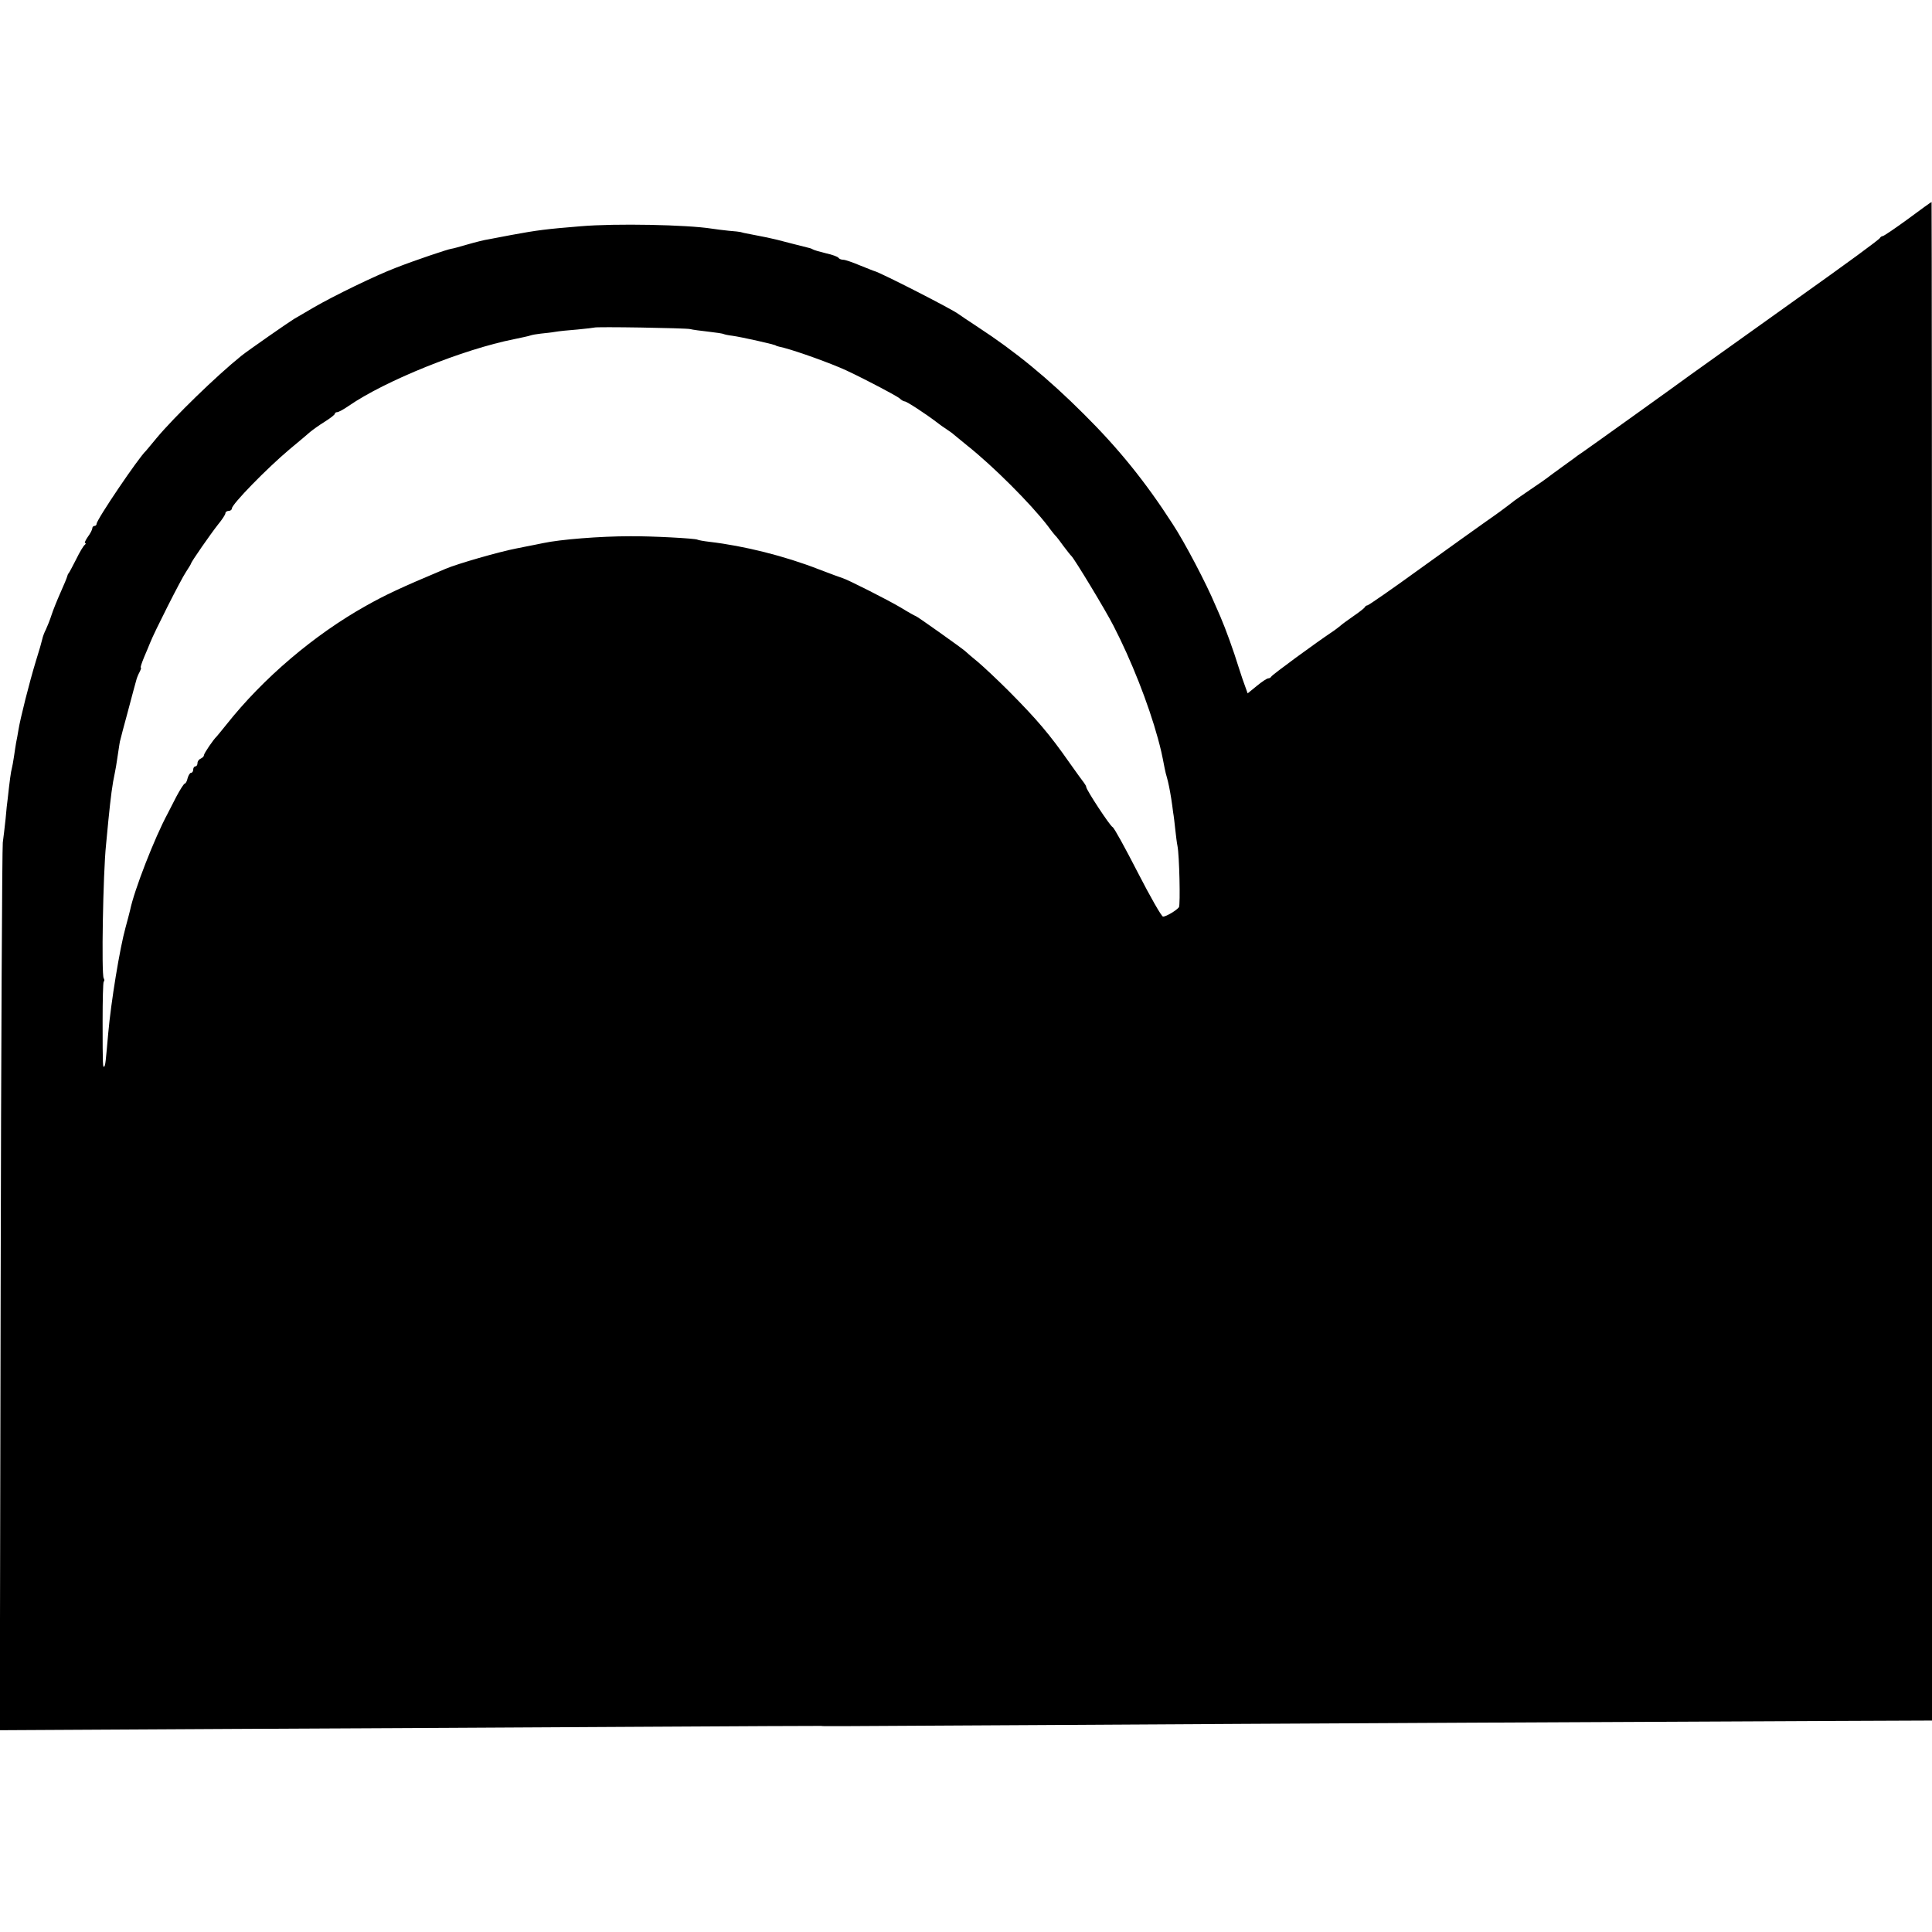
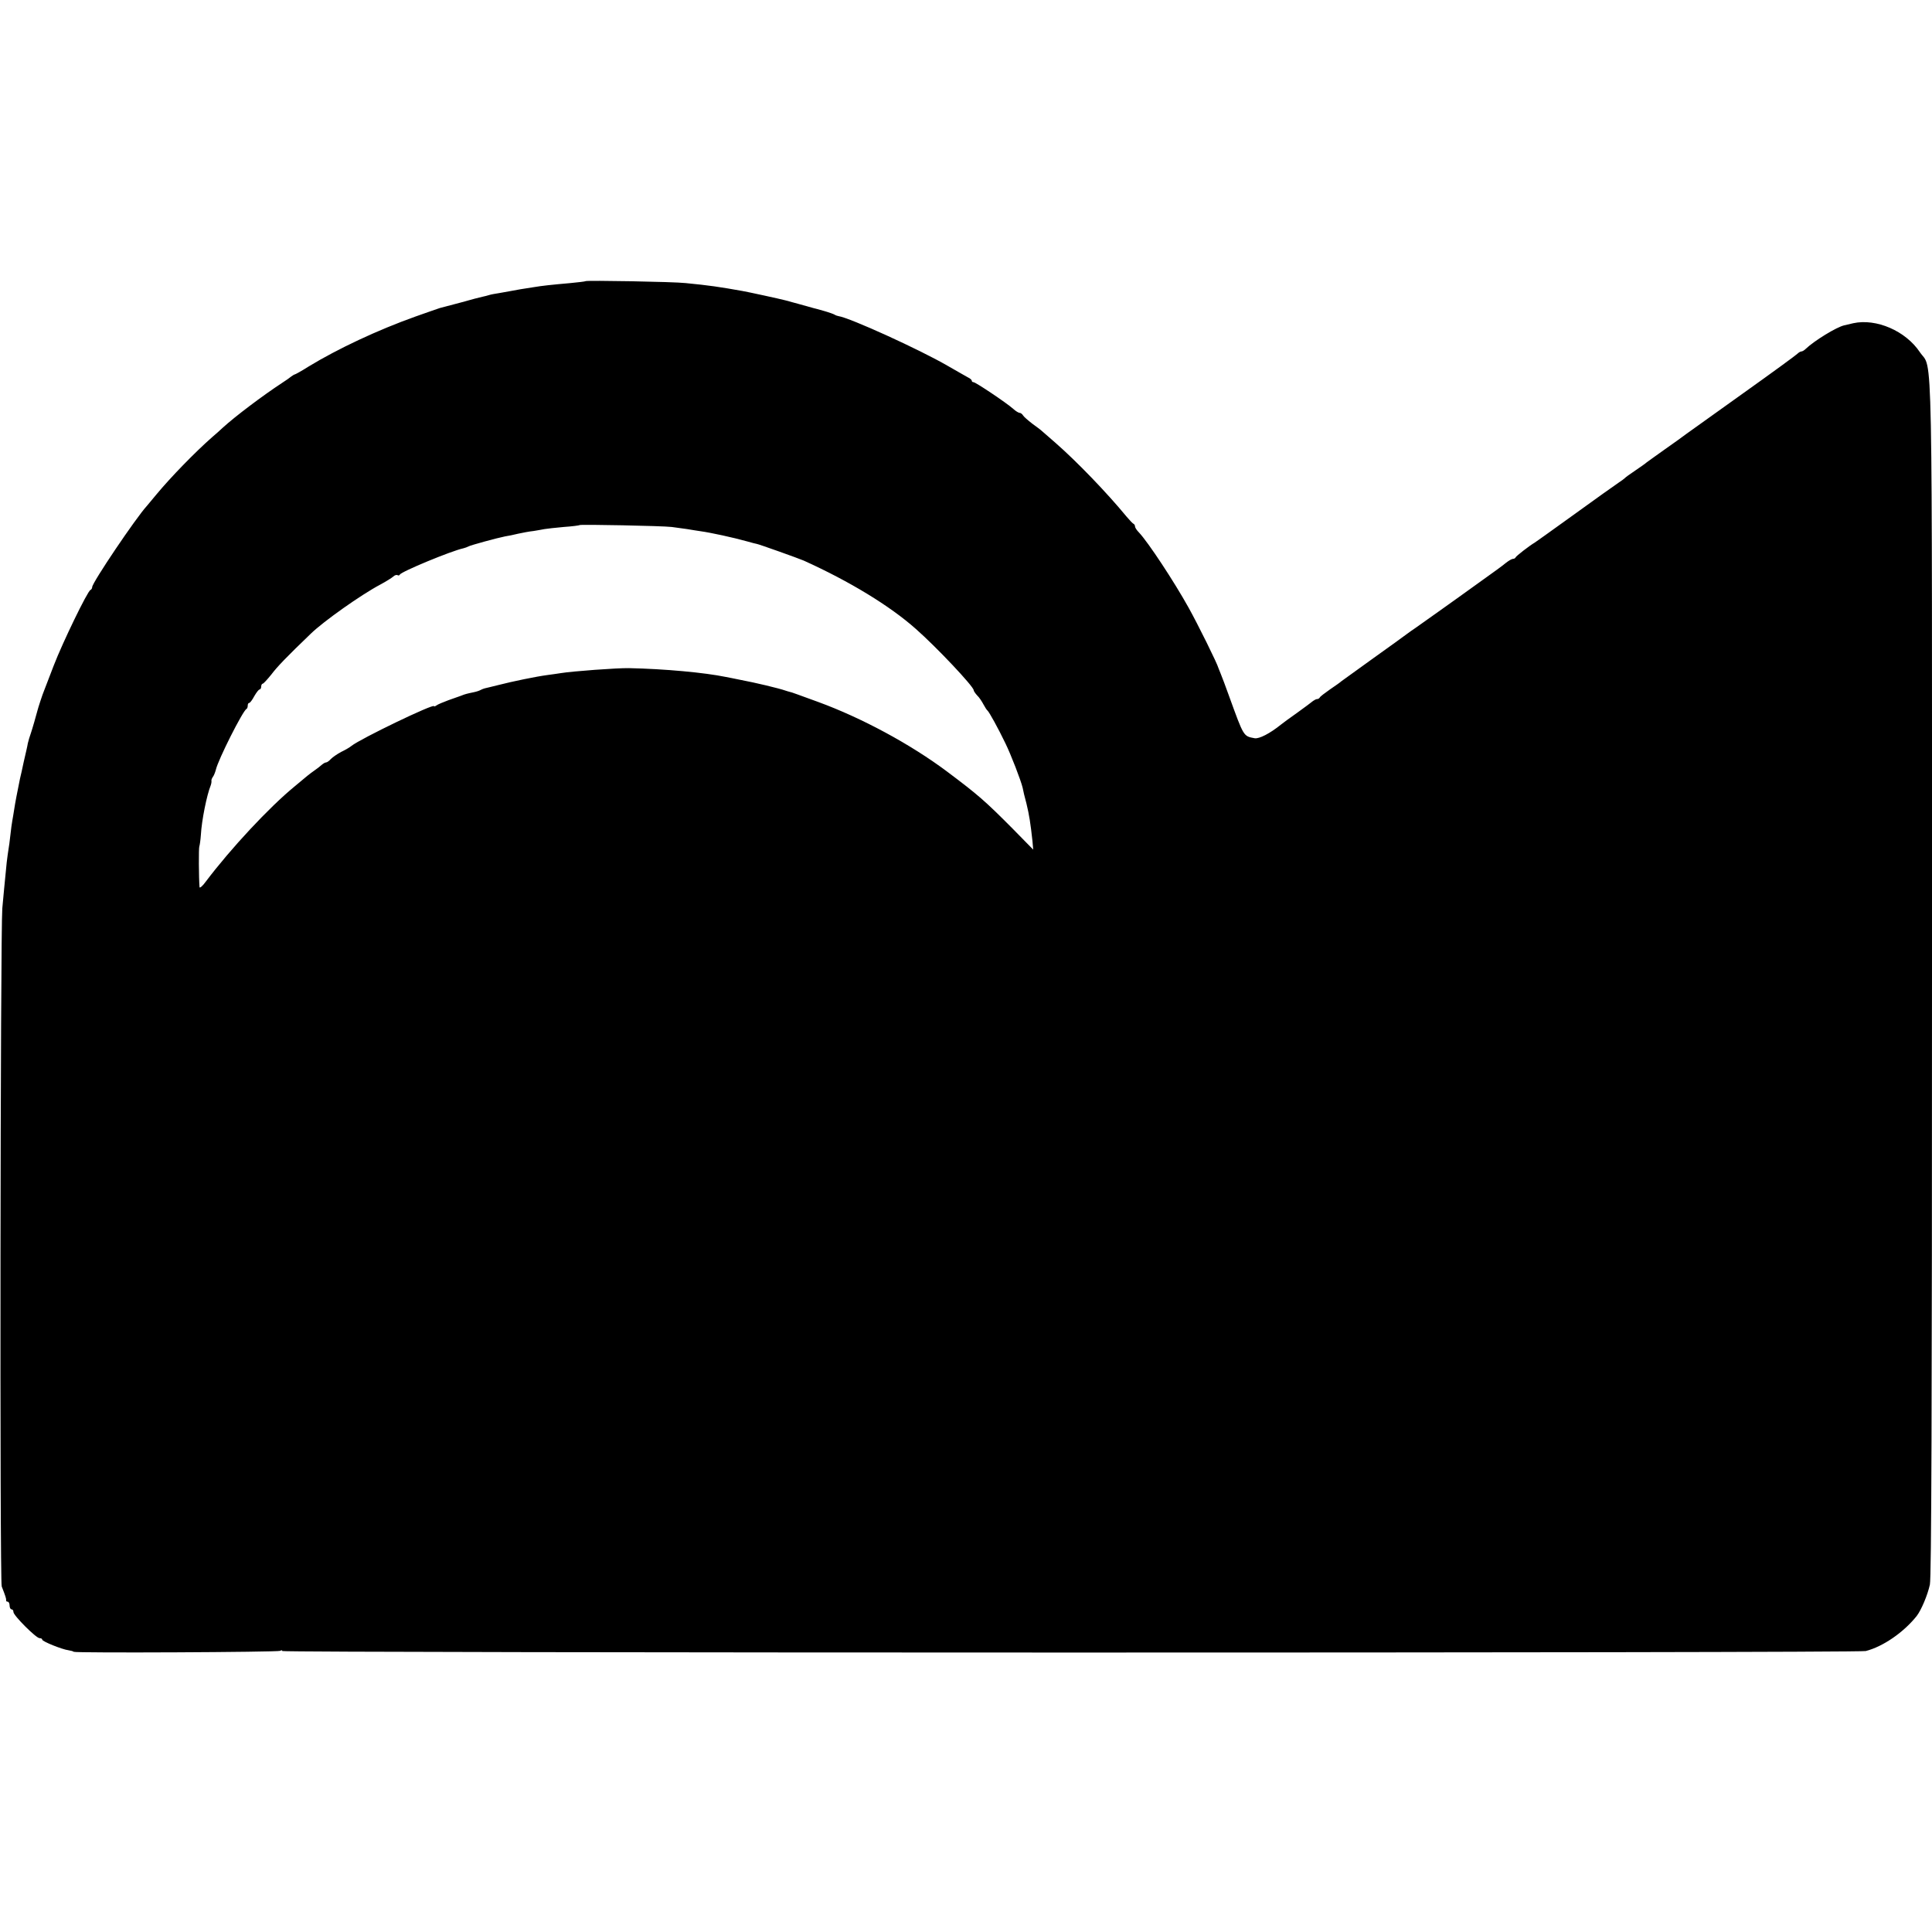
- <svg xmlns="http://www.w3.org/2000/svg" version="1.0" width="900pt" height="900pt" viewBox="0 0 900 900" preserveAspectRatio="xMidYMid meet">
-   <g transform="translate(0,900) scale(0.1,-0.1)" fill="#000000" stroke="none">
-     <path d="M8887 7979 c-59 -43 -112 -79 -117 -79 -4 0 -10 -4 -12 -8 -2 -7 -154 -118 -386 -283 -62 -44 -476 -340 -497 -355 -58 -43 -484 -348 -505 -362 -14 -9 -29 -20 -35 -25 -5 -4 -35 -25 -65 -47 -30 -22 -59 -43 -65 -48 -5 -4 -39 -28 -75 -52 -36 -24 -69 -48 -75 -52 -50 -39 -79 -60 -135 -99 -36 -25 -172 -123 -303 -217 -131 -95 -242 -172 -247 -172 -4 0 -10 -4 -12 -8 -1 -4 -25 -23 -53 -42 -27 -19 -55 -39 -61 -45 -6 -5 -20 -16 -30 -23 -83 -55 -290 -207 -292 -214 -2 -4 -8 -8 -14 -8 -6 0 -30 -16 -53 -35 l-43 -35 -10 28 c-6 15 -21 59 -33 97 -22 72 -60 177 -83 230 -7 17 -18 41 -24 55 -42 101 -144 295 -200 380 -127 197 -252 351 -412 510 -168 168 -321 293 -494 406 -45 29 -85 57 -91 61 -28 22 -363 193 -391 200 -5 1 -36 14 -69 27 -33 14 -68 26 -77 26 -9 0 -19 4 -22 9 -3 5 -30 15 -58 21 -29 7 -57 15 -63 19 -5 3 -14 6 -20 7 -5 1 -39 10 -75 19 -65 17 -84 22 -118 29 -19 4 -92 18 -107 21 -5 1 -12 3 -15 4 -3 1 -27 4 -55 6 -27 3 -63 7 -80 10 -114 18 -447 25 -610 11 -159 -13 -201 -18 -325 -41 -41 -8 -88 -17 -105 -20 -16 -2 -60 -13 -98 -24 -37 -11 -71 -20 -75 -20 -16 -2 -173 -55 -257 -88 -95 -36 -292 -132 -385 -186 -30 -18 -70 -41 -89 -52 -28 -17 -216 -148 -246 -172 -117 -94 -314 -286 -395 -383 -25 -30 -47 -57 -50 -60 -34 -31 -230 -321 -230 -340 0 -5 -4 -10 -10 -10 -5 0 -10 -5 -10 -11 0 -6 -9 -24 -21 -40 -11 -16 -17 -29 -12 -29 4 0 3 -4 -2 -8 -6 -4 -24 -34 -40 -67 -17 -33 -32 -62 -35 -65 -3 -3 -6 -10 -7 -15 -1 -6 -15 -39 -31 -75 -16 -36 -35 -83 -42 -105 -7 -22 -19 -52 -26 -67 -8 -15 -15 -35 -17 -45 -2 -10 -15 -56 -30 -103 -30 -98 -73 -269 -81 -320 -3 -19 -8 -46 -11 -60 -2 -13 -7 -42 -10 -65 -3 -22 -8 -47 -10 -55 -4 -13 -10 -57 -19 -140 -2 -14 -7 -56 -10 -95 -4 -38 -10 -88 -13 -110 -3 -22 -8 -961 -10 -2088 l-4 -2047 1088 6 c598 3 1455 7 1903 10 448 3 824 4 835 4 27 -2 -70 -2 1015 4 1127 7 2965 16 3672 19 l488 2 0 3538 c0 1945 -1 3537 -2 3536 -2 0 -52 -36 -111 -80z m-5672 -512 c11 -3 49 -8 85 -12 36 -4 68 -9 71 -11 4 -2 22 -6 40 -8 44 -6 204 -42 204 -46 0 -1 7 -3 15 -5 46 -9 186 -57 284 -98 57 -23 261 -129 277 -143 8 -8 19 -14 24 -14 9 0 99 -59 146 -95 14 -11 36 -27 49 -35 12 -8 28 -19 34 -25 6 -5 34 -28 61 -50 121 -96 296 -271 376 -375 18 -25 36 -47 40 -50 3 -3 18 -23 34 -45 17 -22 32 -42 36 -45 14 -13 160 -254 196 -325 83 -161 162 -361 207 -525 14 -52 18 -69 31 -137 3 -16 8 -36 11 -45 6 -21 13 -54 20 -98 3 -19 7 -48 9 -65 3 -16 7 -52 10 -80 3 -27 7 -61 10 -75 9 -43 14 -275 7 -286 -11 -15 -60 -44 -74 -44 -7 0 -60 93 -118 206 -58 113 -110 208 -117 211 -12 5 -123 174 -123 187 0 4 -5 12 -10 19 -6 7 -36 49 -68 94 -93 133 -153 203 -282 333 -52 52 -117 113 -143 135 -27 22 -54 45 -61 52 -17 15 -225 163 -230 163 -2 0 -33 17 -67 38 -60 36 -252 133 -274 139 -5 1 -56 20 -111 41 -159 62 -347 109 -509 128 -27 3 -53 8 -56 10 -10 6 -215 17 -314 16 -140 0 -326 -15 -405 -32 -25 -5 -58 -12 -75 -15 -16 -3 -39 -8 -50 -10 -78 -15 -274 -71 -330 -95 -214 -90 -277 -120 -370 -172 -241 -135 -478 -336 -650 -553 -22 -27 -42 -52 -45 -55 -17 -16 -60 -80 -60 -88 0 -6 -7 -12 -15 -16 -8 -3 -15 -12 -15 -21 0 -8 -4 -15 -10 -15 -5 0 -10 -7 -10 -15 0 -8 -4 -15 -10 -15 -5 0 -12 -11 -16 -25 -3 -14 -9 -25 -13 -25 -4 0 -22 -28 -40 -62 -18 -35 -36 -70 -40 -78 -61 -113 -156 -357 -175 -450 -3 -14 -13 -50 -21 -80 -27 -97 -68 -347 -81 -495 -11 -125 -13 -148 -18 -153 -7 -7 -8 -3 -8 211 0 98 2 180 5 184 4 3 4 10 0 16 -11 18 -3 490 11 622 2 22 7 74 11 115 11 109 18 165 30 220 3 14 8 43 11 65 11 72 12 80 13 83 1 1 1 4 2 7 0 2 16 62 35 132 19 71 36 136 39 145 2 9 9 26 15 37 6 12 9 21 6 21 -3 0 4 21 15 48 11 26 24 56 28 67 19 49 145 298 167 330 13 20 24 38 24 40 0 7 92 139 126 182 19 23 34 46 34 52 0 6 7 11 15 11 8 0 15 5 15 11 0 20 163 187 270 277 41 34 84 70 95 80 11 9 41 31 67 47 27 17 48 33 48 38 0 4 5 7 11 7 6 0 30 13 53 29 171 118 534 264 771 311 33 7 67 14 75 17 8 3 31 7 50 9 19 2 49 5 65 8 17 3 64 8 105 11 41 4 76 8 78 9 4 5 426 -2 447 -7z" />
+ <svg xmlns="http://www.w3.org/2000/svg" version="1.0" width="1006pt" height="1006pt" viewBox="0 0 1006 1006" preserveAspectRatio="xMidYMid meet">
+   <g transform="translate(0,1006) scale(0.1,-0.1)" fill="#000000" stroke="none">
+     <path d="M3049 8596 c-2 -2 -38 -6 -79 -10 -102 -9 -147 -14 -189 -21 -20 -3 -51 -8 -70 -11 -18 -3 -43 -8 -55 -10 -11 -2 -37 -7 -56 -10 -19 -3 -43 -7 -52 -10 -9 -3 -25 -7 -35 -9 -10 -2 -61 -15 -113 -30 -52 -14 -102 -27 -110 -29 -8 -3 -65 -22 -126 -44 -199 -71 -405 -168 -558 -261 -36 -23 -69 -41 -72 -41 -2 0 -10 -5 -17 -10 -7 -6 -28 -21 -47 -33 -105 -69 -244 -174 -310 -234 -14 -13 -38 -35 -55 -49 -91 -80 -217 -210 -290 -298 -22 -27 -45 -54 -50 -60 -57 -62 -285 -400 -285 -423 0 -6 -4 -13 -9 -15 -15 -5 -146 -276 -191 -393 -23 -60 -46 -119 -50 -130 -8 -18 -32 -92 -35 -105 -6 -24 -28 -100 -35 -120 -5 -14 -12 -36 -15 -50 -2 -14 -12 -56 -21 -95 -8 -38 -17 -79 -20 -90 -15 -74 -25 -125 -30 -159 -3 -21 -8 -48 -10 -60 -2 -11 -7 -45 -10 -75 -3 -30 -8 -64 -10 -75 -2 -12 -6 -41 -9 -66 -11 -114 -17 -170 -23 -240 -10 -128 -14 -3505 -3 -3531 19 -48 24 -64 23 -71 -1 -5 2 -8 8 -8 5 0 10 -9 10 -20 0 -11 5 -20 10 -20 6 0 10 -6 10 -14 0 -18 118 -136 136 -136 8 0 14 -3 14 -8 0 -9 104 -51 137 -55 12 -2 24 -5 27 -8 7 -7 1062 -2 1075 5 6 4 11 4 11 -1 0 -10 8205 -11 8245 0 90 23 197 97 265 182 24 31 57 109 69 164 8 38 11 913 11 3160 0 3428 5 3156 -63 3257 -74 111 -227 177 -347 151 -14 -3 -35 -8 -47 -11 -40 -9 -156 -80 -201 -123 -7 -7 -17 -13 -22 -13 -5 0 -15 -6 -22 -13 -7 -7 -134 -100 -283 -206 -148 -106 -281 -201 -295 -211 -14 -11 -63 -46 -110 -79 -47 -33 -89 -64 -95 -68 -5 -5 -32 -24 -60 -43 -27 -18 -52 -36 -55 -40 -3 -3 -16 -13 -30 -22 -35 -24 -94 -66 -270 -193 -83 -60 -159 -114 -168 -120 -29 -17 -97 -70 -100 -77 -2 -5 -8 -8 -14 -8 -6 0 -23 -10 -38 -22 -15 -13 -68 -51 -117 -86 -180 -130 -332 -237 -353 -252 -12 -8 -32 -22 -44 -31 -11 -9 -91 -66 -176 -127 -85 -61 -159 -115 -165 -119 -5 -5 -32 -24 -60 -43 -27 -19 -51 -37 -53 -42 -2 -4 -8 -8 -13 -8 -6 0 -15 -5 -22 -10 -7 -6 -43 -33 -82 -61 -38 -27 -77 -55 -85 -62 -57 -46 -113 -75 -137 -71 -59 11 -56 7 -133 219 -18 50 -37 101 -43 115 -6 14 -11 27 -12 30 -6 24 -108 230 -156 316 -75 135 -210 340 -258 391 -12 12 -21 26 -21 32 0 5 -3 11 -7 13 -5 2 -21 19 -37 38 -103 125 -258 286 -370 384 -32 28 -64 56 -70 61 -6 6 -29 23 -51 39 -22 17 -44 36 -48 43 -4 7 -12 13 -17 13 -6 0 -21 9 -34 21 -36 32 -196 139 -207 139 -5 0 -9 3 -9 8 0 4 -9 12 -20 17 -10 6 -59 33 -107 61 -145 84 -507 249 -567 258 -6 1 -15 4 -21 8 -5 3 -30 12 -55 19 -25 7 -49 14 -55 15 -23 7 -131 36 -145 40 -30 8 -196 44 -225 49 -118 21 -171 29 -295 41 -61 7 -516 15 -521 10z m449 -1280 c24 -3 60 -8 80 -11 21 -4 51 -8 69 -11 52 -7 172 -33 243 -53 25 -7 47 -13 50 -13 7 0 220 -76 245 -87 239 -108 449 -236 584 -356 109 -96 301 -300 301 -319 0 -4 8 -16 18 -27 11 -10 25 -32 33 -47 8 -15 17 -29 21 -32 8 -6 56 -93 93 -170 29 -59 81 -194 90 -232 2 -13 11 -50 20 -83 14 -58 21 -102 31 -194 l4 -45 -108 110 c-142 143 -180 176 -340 296 -191 143 -445 280 -672 363 -41 15 -91 33 -110 40 -19 7 -37 13 -40 13 -3 1 -12 3 -20 6 -34 12 -155 41 -235 56 -27 6 -61 12 -75 15 -112 23 -318 42 -505 46 -63 1 -294 -16 -355 -26 -14 -2 -45 -7 -70 -10 -60 -8 -181 -33 -255 -52 -33 -8 -64 -16 -70 -17 -5 -1 -15 -5 -21 -8 -6 -4 -24 -10 -40 -13 -33 -7 -42 -9 -64 -18 -8 -3 -37 -13 -65 -23 -27 -10 -56 -22 -62 -27 -7 -5 -13 -7 -13 -4 0 15 -382 -169 -430 -207 -8 -7 -32 -21 -53 -31 -21 -11 -45 -28 -54 -37 -9 -10 -20 -18 -25 -18 -5 0 -15 -6 -22 -12 -8 -7 -24 -20 -36 -28 -12 -8 -30 -22 -40 -30 -10 -8 -39 -33 -66 -55 -132 -108 -333 -324 -462 -495 -17 -24 -33 -37 -33 -29 -4 47 -5 205 -1 212 2 5 6 32 8 60 4 75 31 208 51 257 3 8 5 19 4 24 -1 4 2 13 7 20 5 6 12 23 16 38 12 53 141 308 159 316 4 2 7 10 7 18 0 8 3 14 8 14 4 0 16 16 26 35 11 19 23 35 28 35 4 0 8 7 8 15 0 8 4 15 8 15 4 0 24 22 45 48 30 40 79 91 206 213 66 64 261 202 361 255 30 16 60 35 68 42 7 7 17 10 22 7 5 -3 10 -1 12 3 6 15 269 124 331 137 9 2 21 7 27 10 10 6 149 44 190 52 14 2 44 8 68 14 23 5 59 12 80 14 20 3 46 8 57 10 11 2 56 7 100 11 44 3 82 8 84 10 5 4 429 -4 479 -10z" />
  </g>
</svg>
